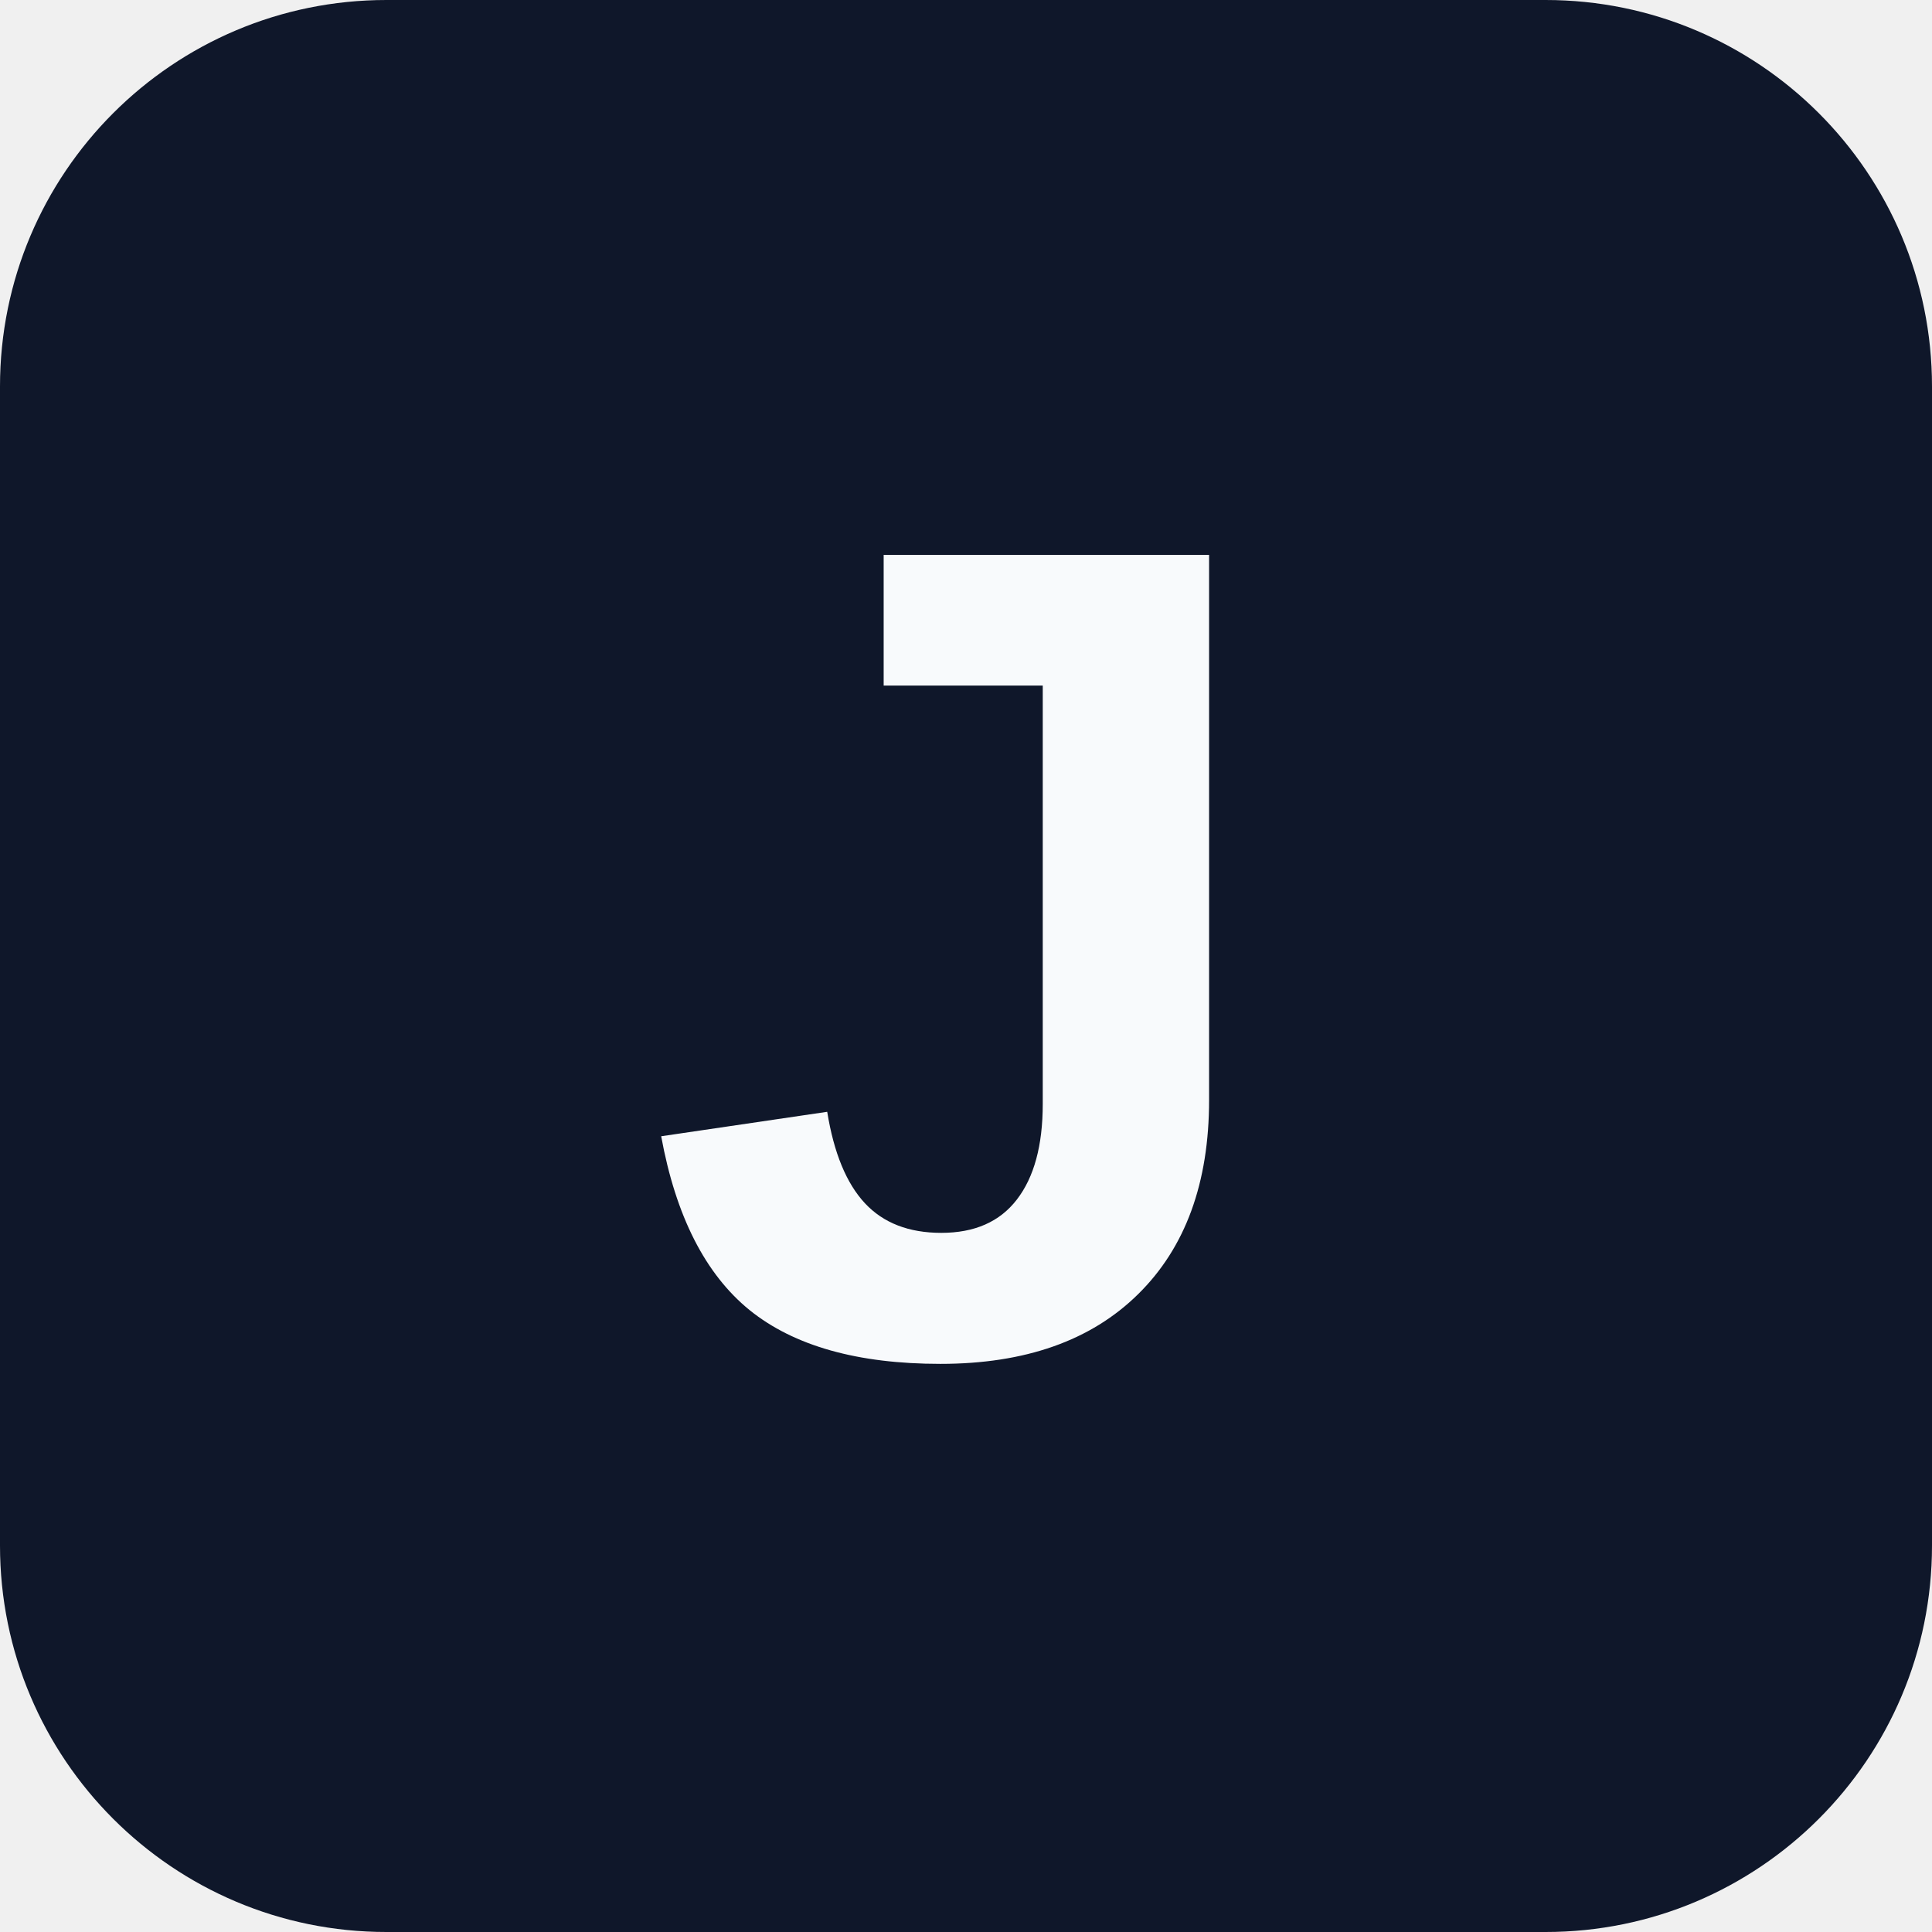
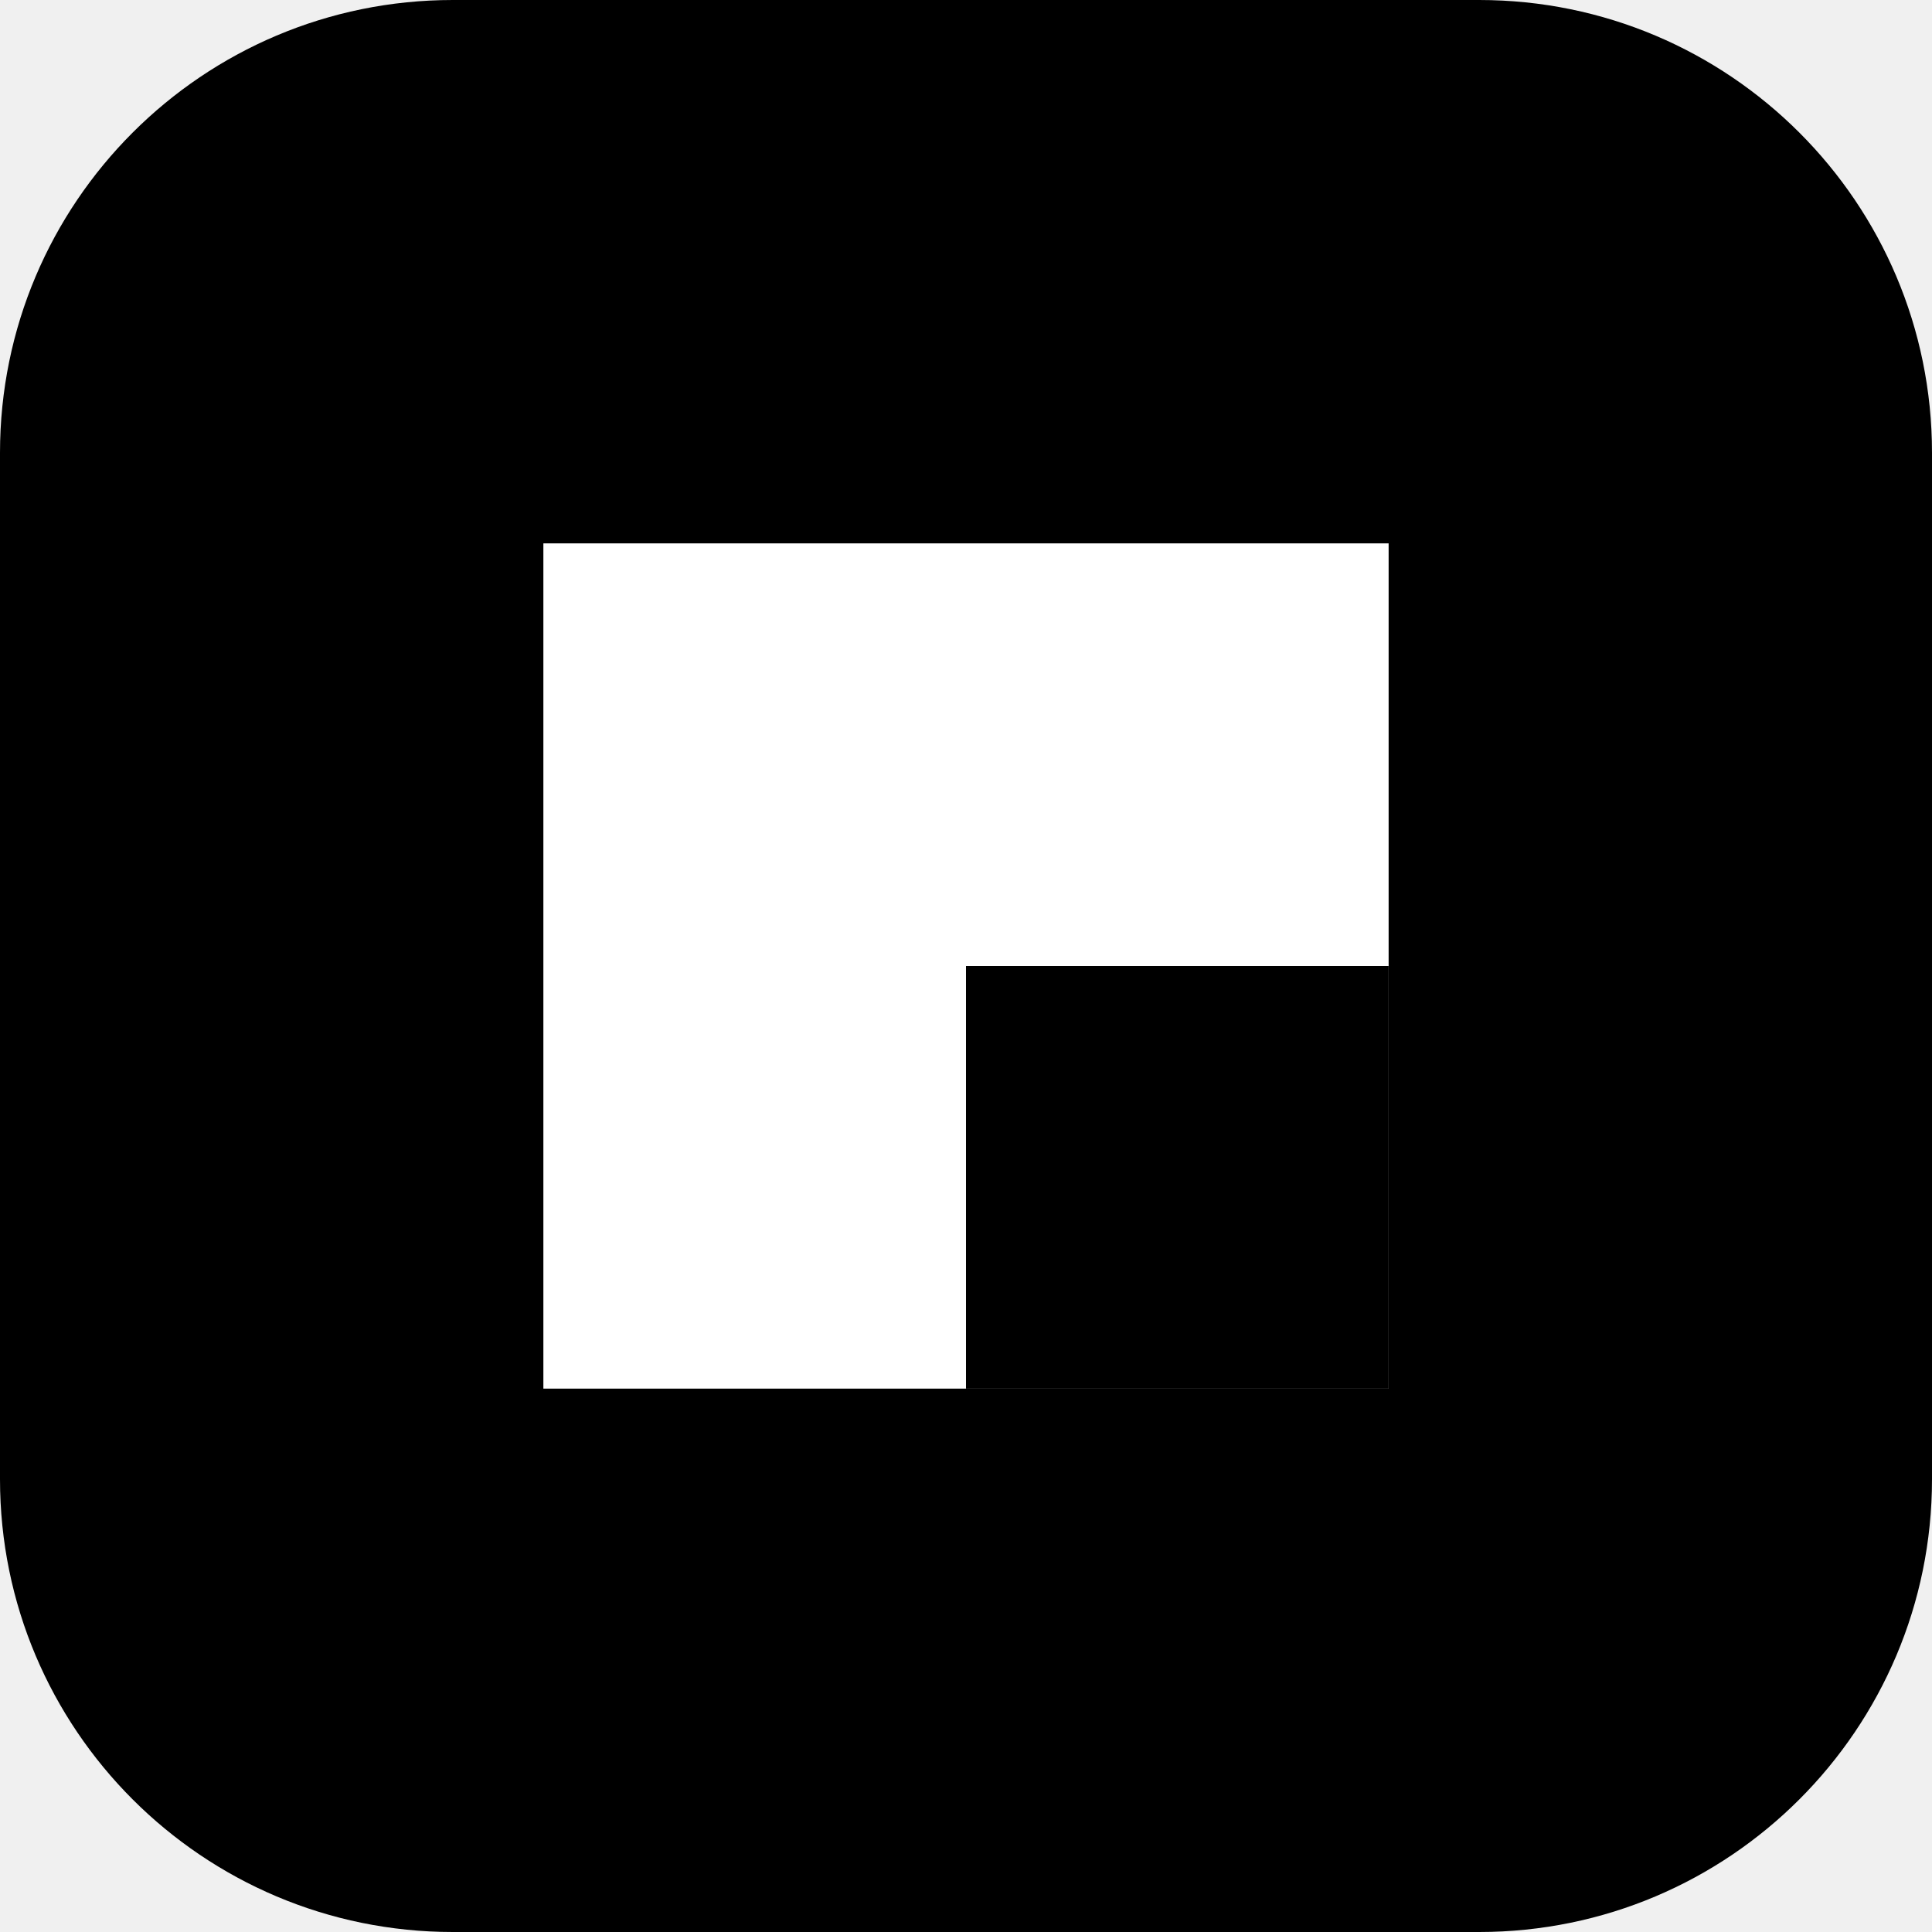
- <svg xmlns="http://www.w3.org/2000/svg" viewBox="0 0 100 100">
-   <rect width="100" height="100" rx="20" fill="#0f172a" />
-   <text x="50" y="70" font-family="Arial, sans-serif" font-size="60" font-weight="bold" fill="#f8fafc" text-anchor="middle">J</text>
+ <svg xmlns="http://www.w3.org/2000/svg" viewBox="0 0 256 256">
+   <rect width="256" height="256" rx="60" fill="#000000" />
+   <path fill="#FFFFFF" d="M72 72h112v112H72z" />
+   <path fill="#000000" d="M128 128v56h56v-56z" />
</svg>
